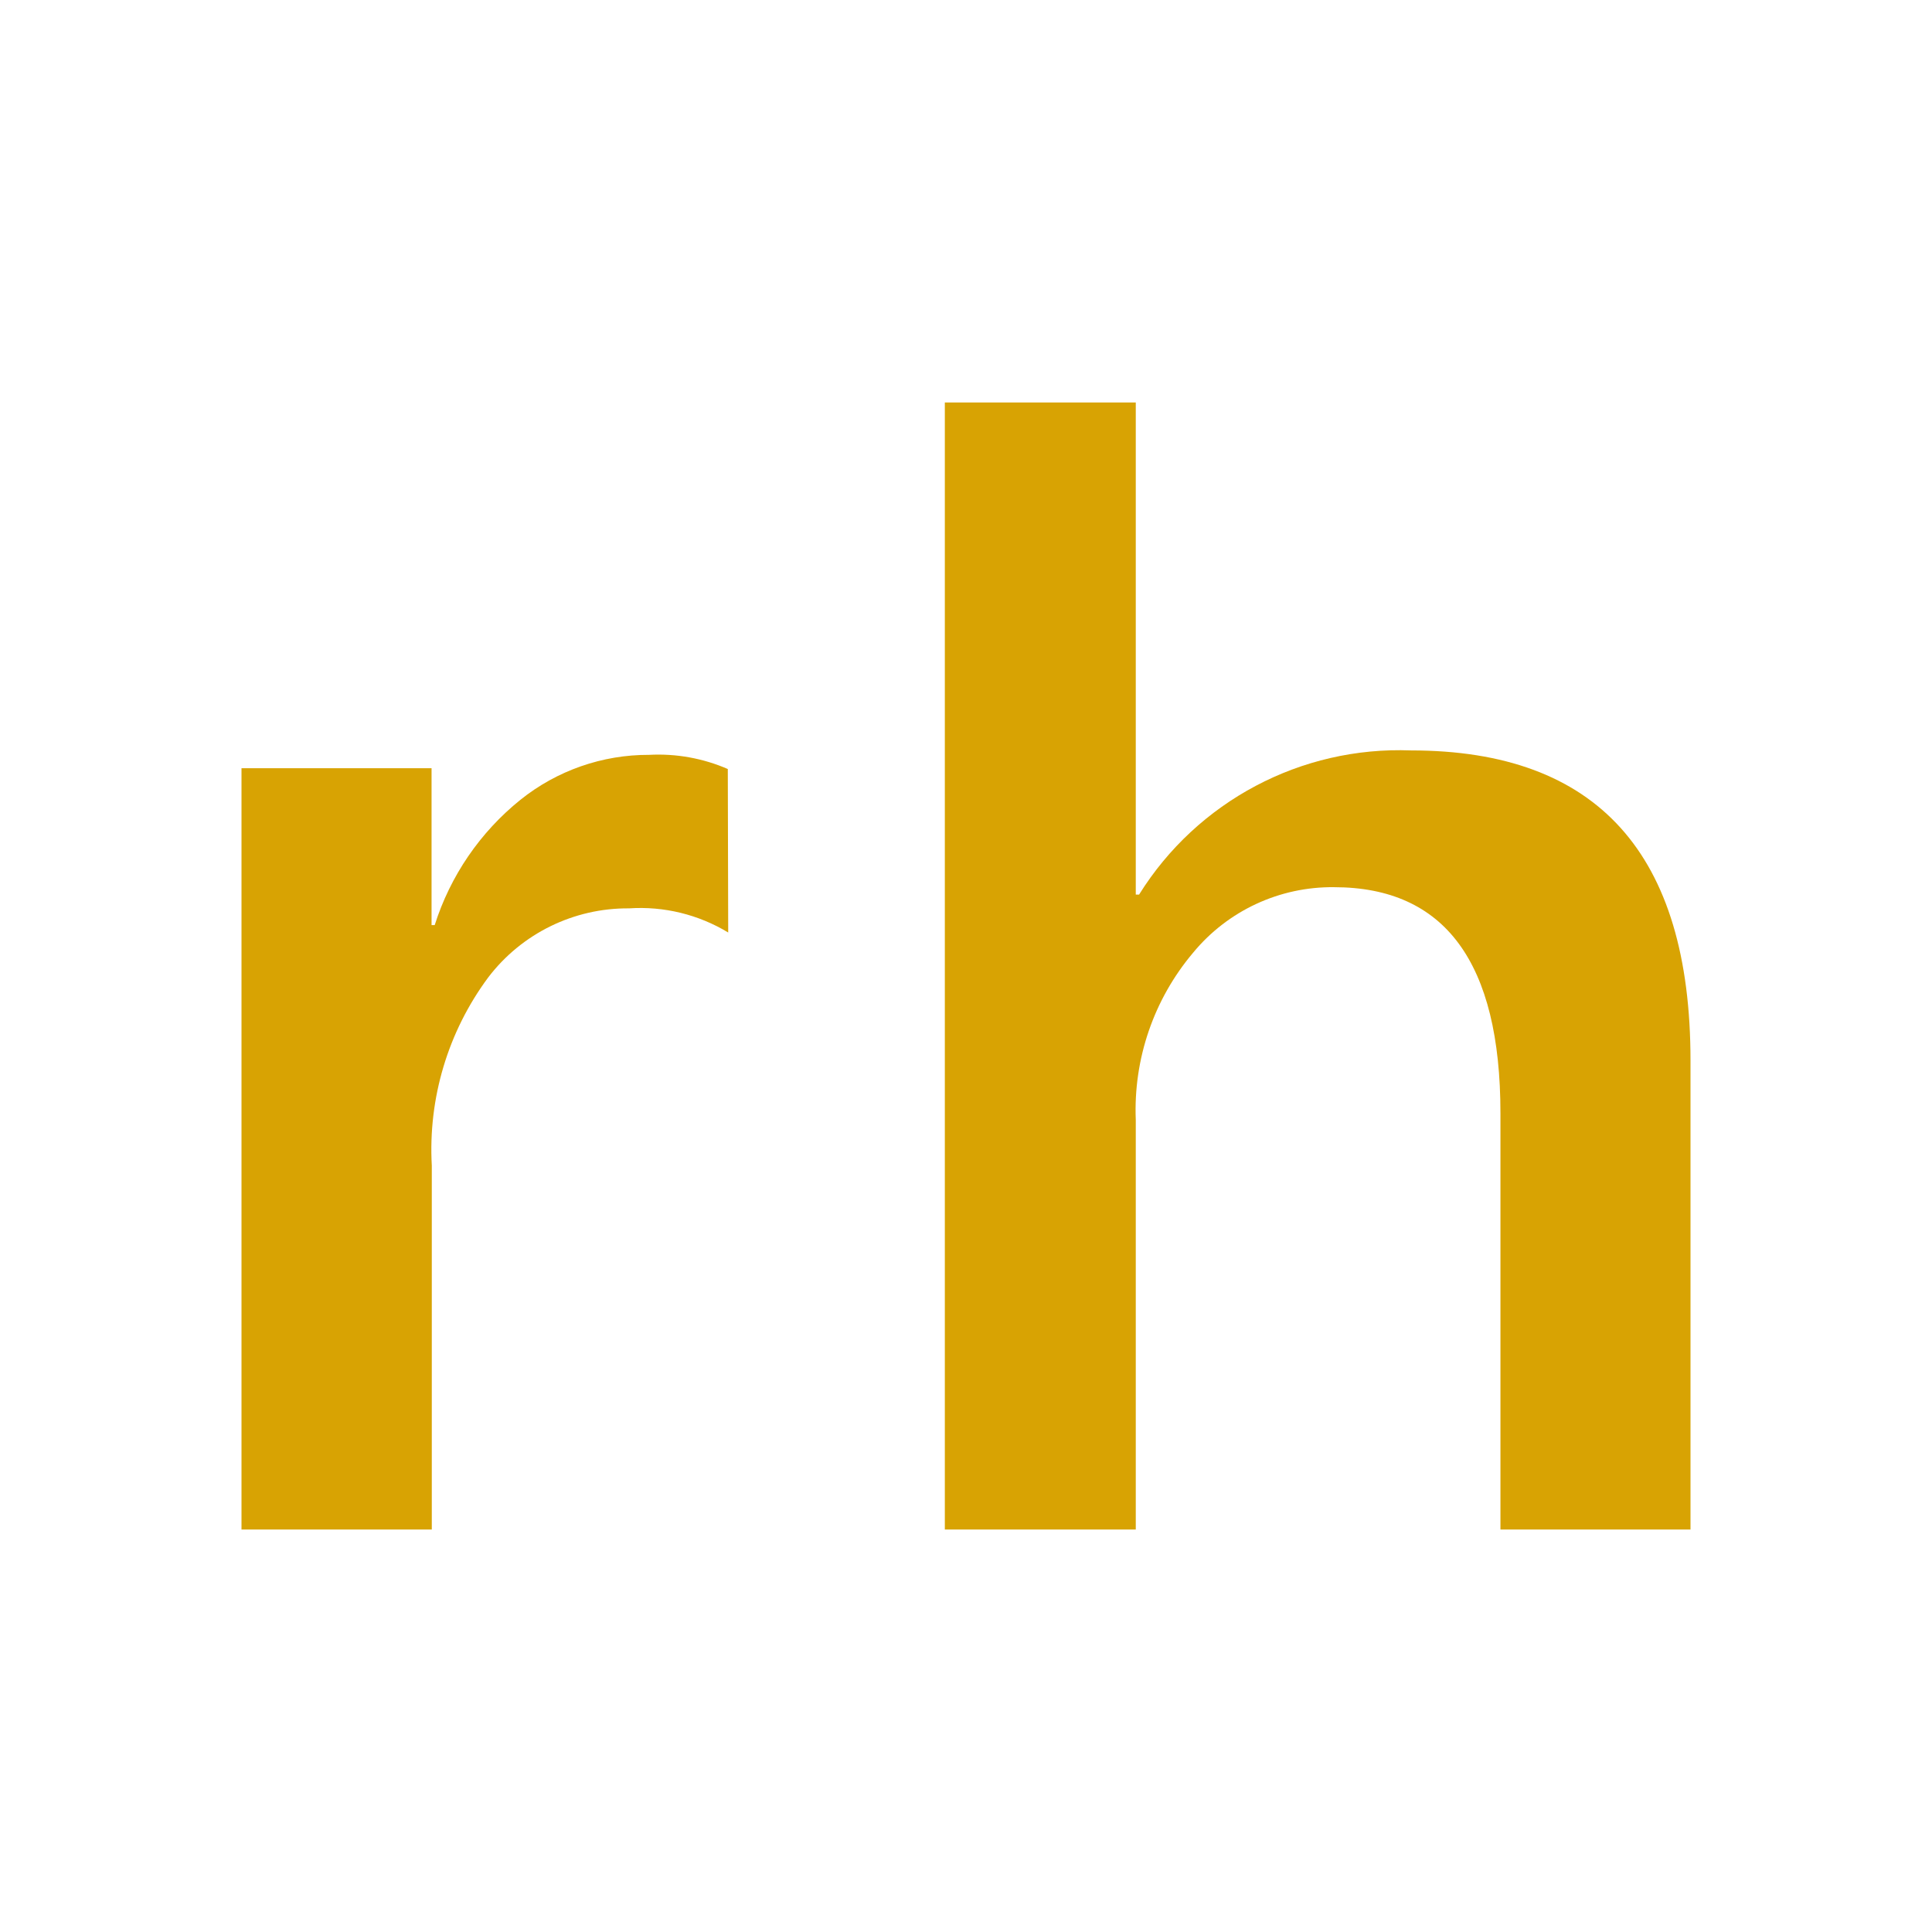
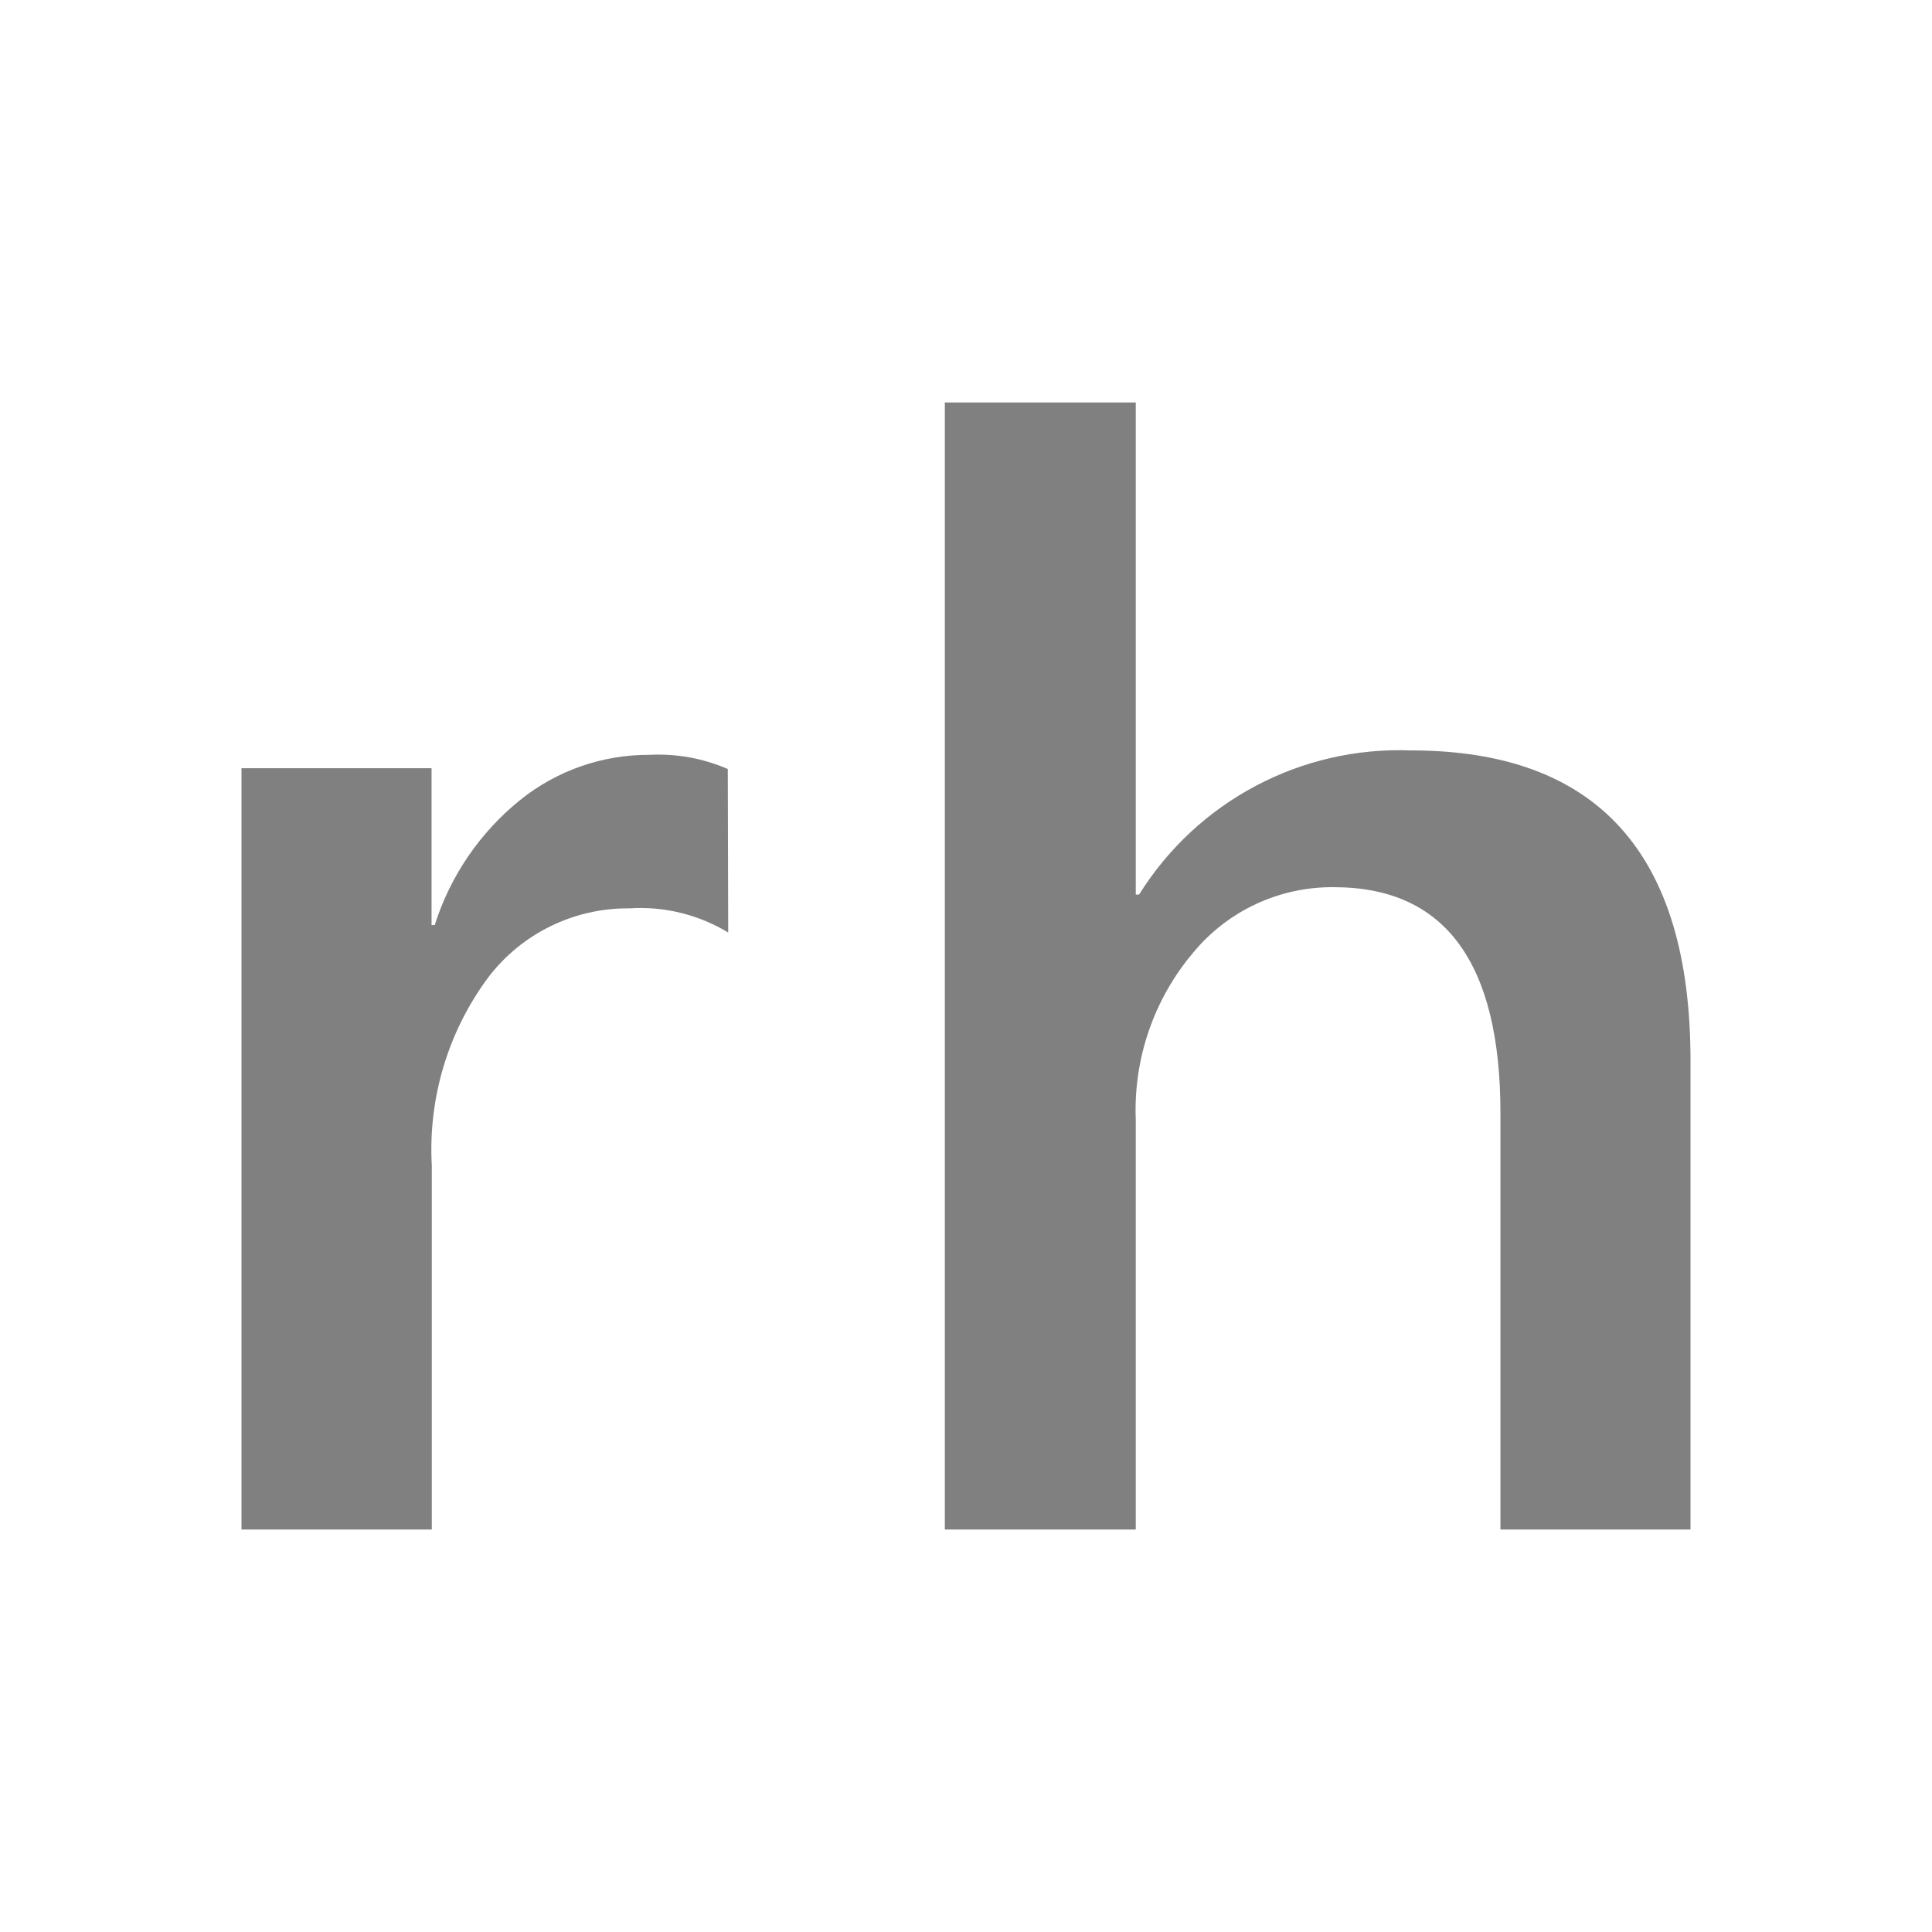
<svg xmlns="http://www.w3.org/2000/svg" big="true" viewBox="4 4 24 24" width="16px" height="16px">
-   <g fill="#d8a303" iconColor="Rehype Ignore" themed="true">
+   <g fill="#808080" iconColor="Rehype Ignore" themed="true">
    <path d="M13.046,15.584a2.107,2.107,0,0,0-1.231-.3,2.176,2.176,0,0,0-1.751.859,3.588,3.588,0,0,0-.7,2.337V23H7V13.543H9.361v1.949H9.4a3.265,3.265,0,0,1,1.064-1.556,2.542,2.542,0,0,1,1.6-.559,2.163,2.163,0,0,1,.977.176Z" />
    <path d="M25,23H22.639V17.828q0-2.806-2.067-2.807a2.237,2.237,0,0,0-1.75.813,3.03,3.03,0,0,0-.713,2.078V23H15.737V9h2.372v6.113h.041a3.809,3.809,0,0,1,3.379-1.791Q25,13.322,25,17.173Z" />
  </g>
</svg>
